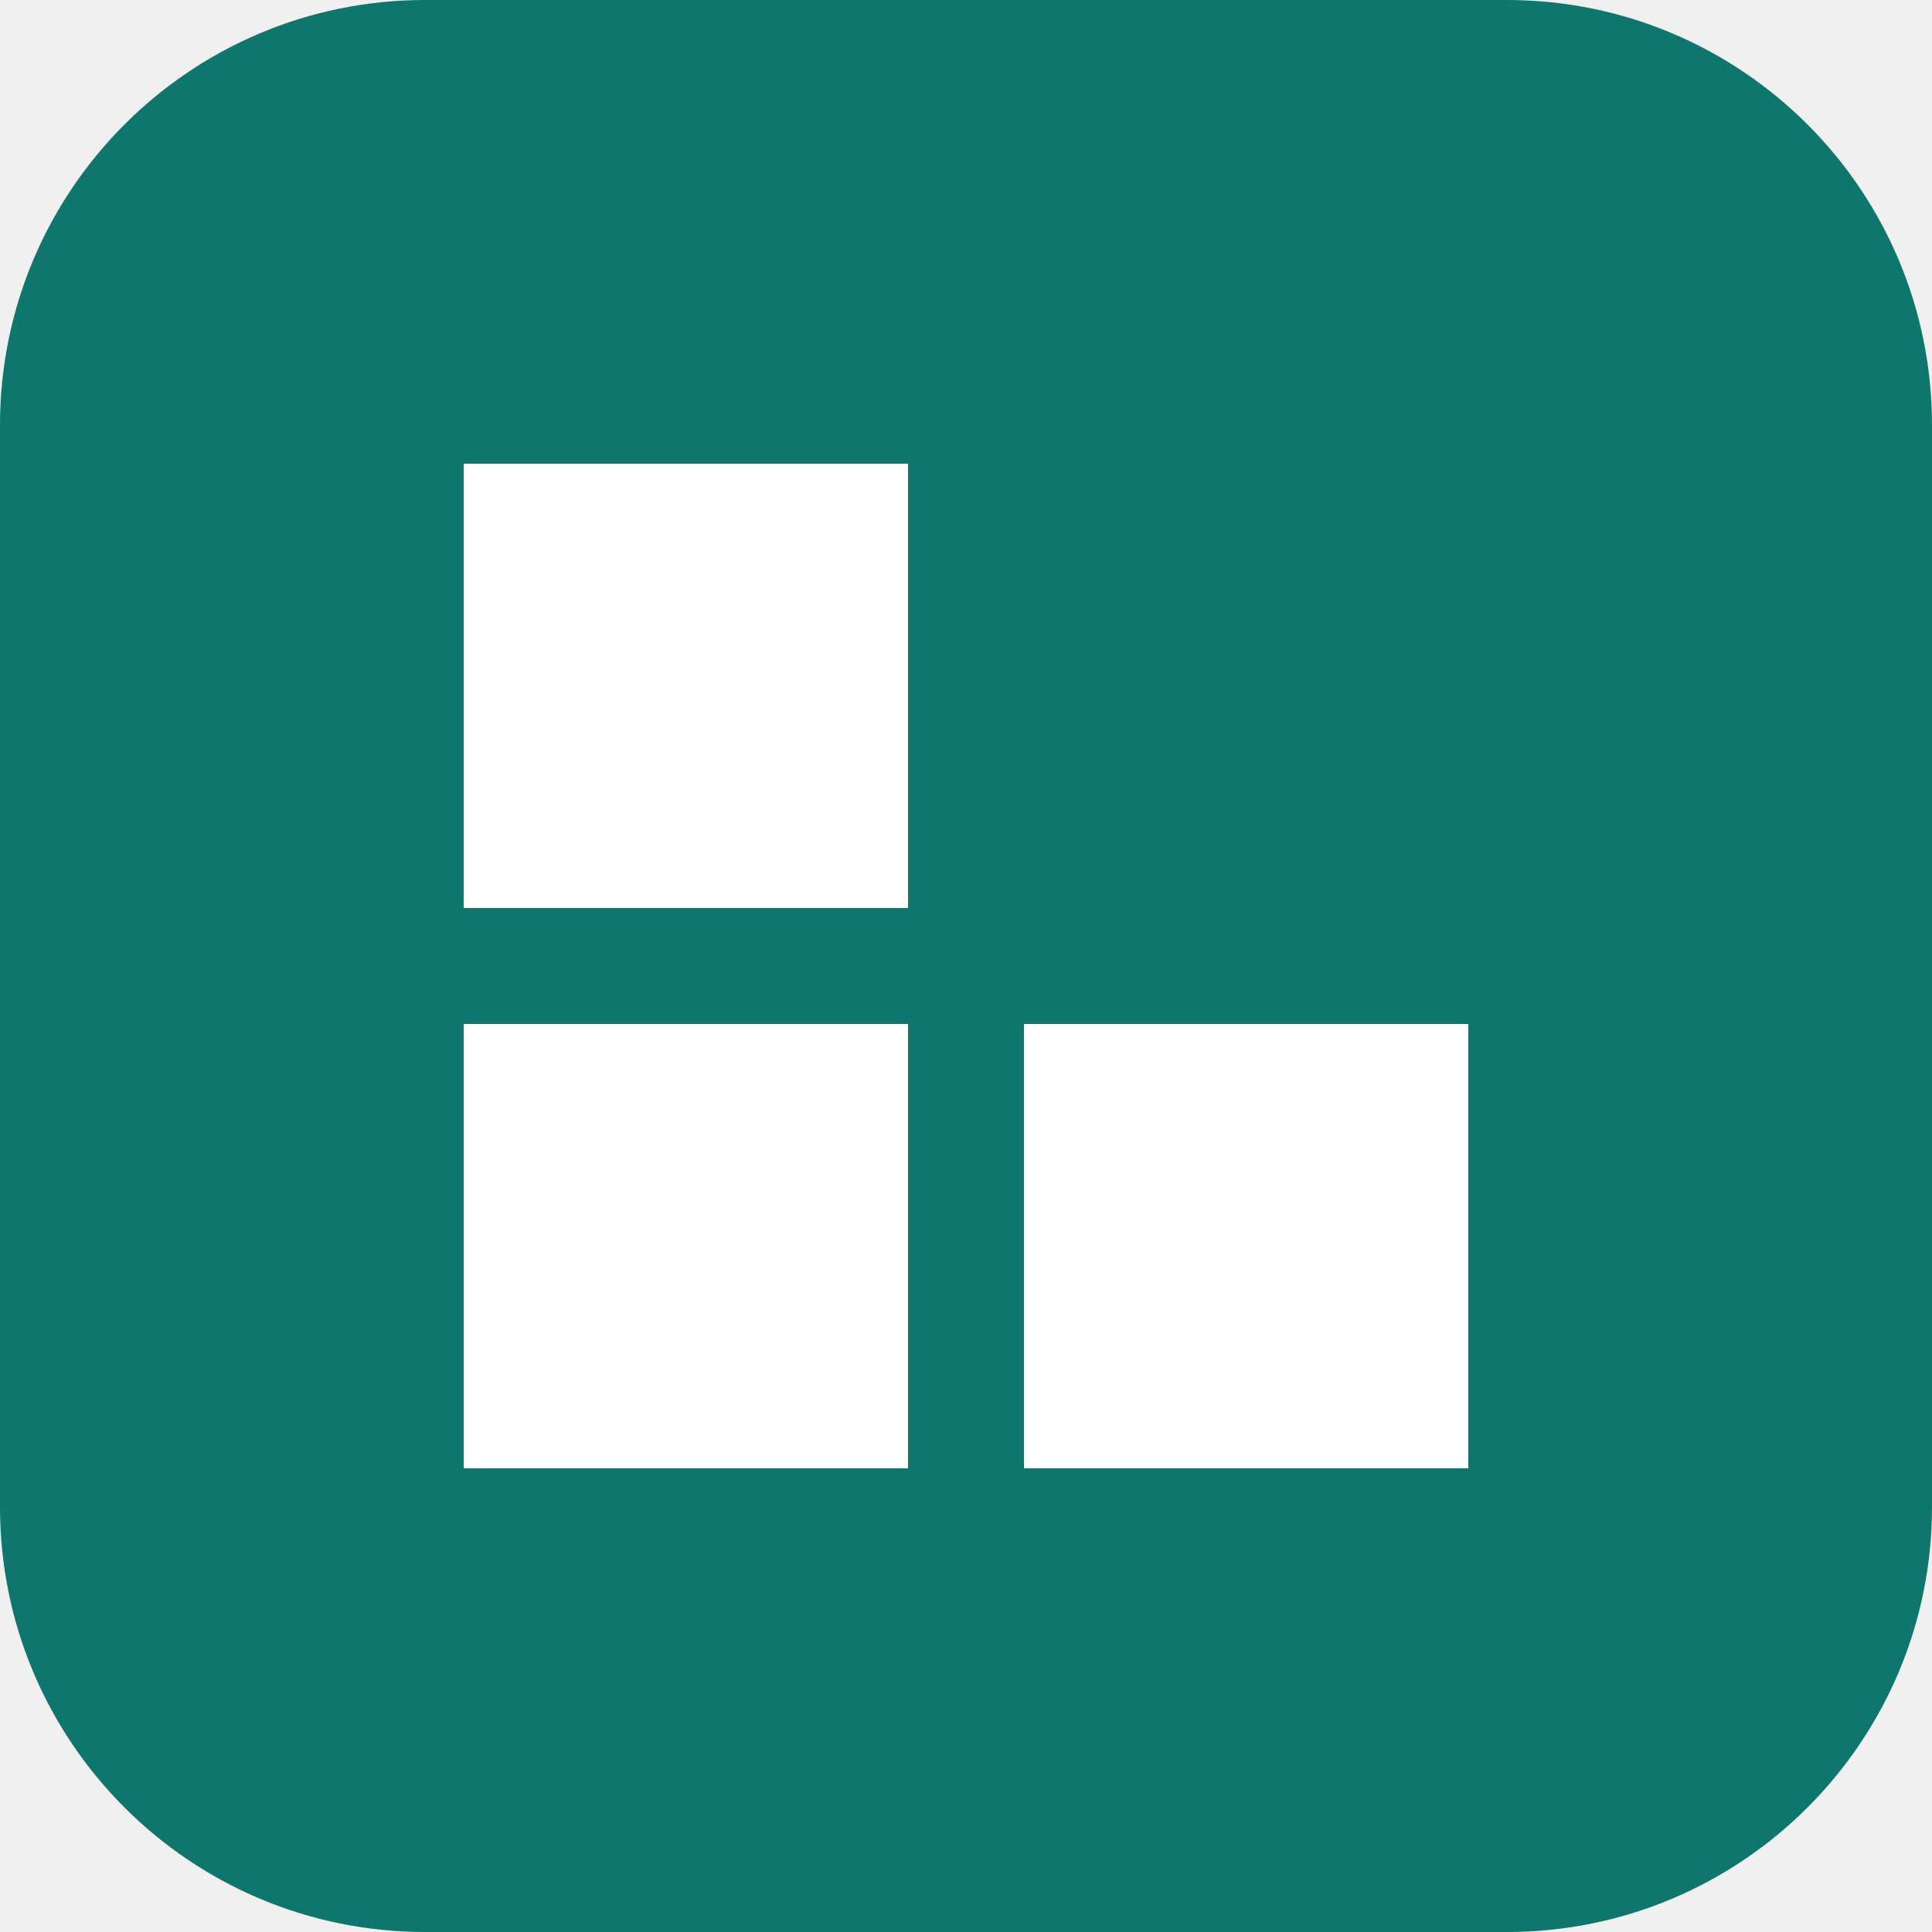
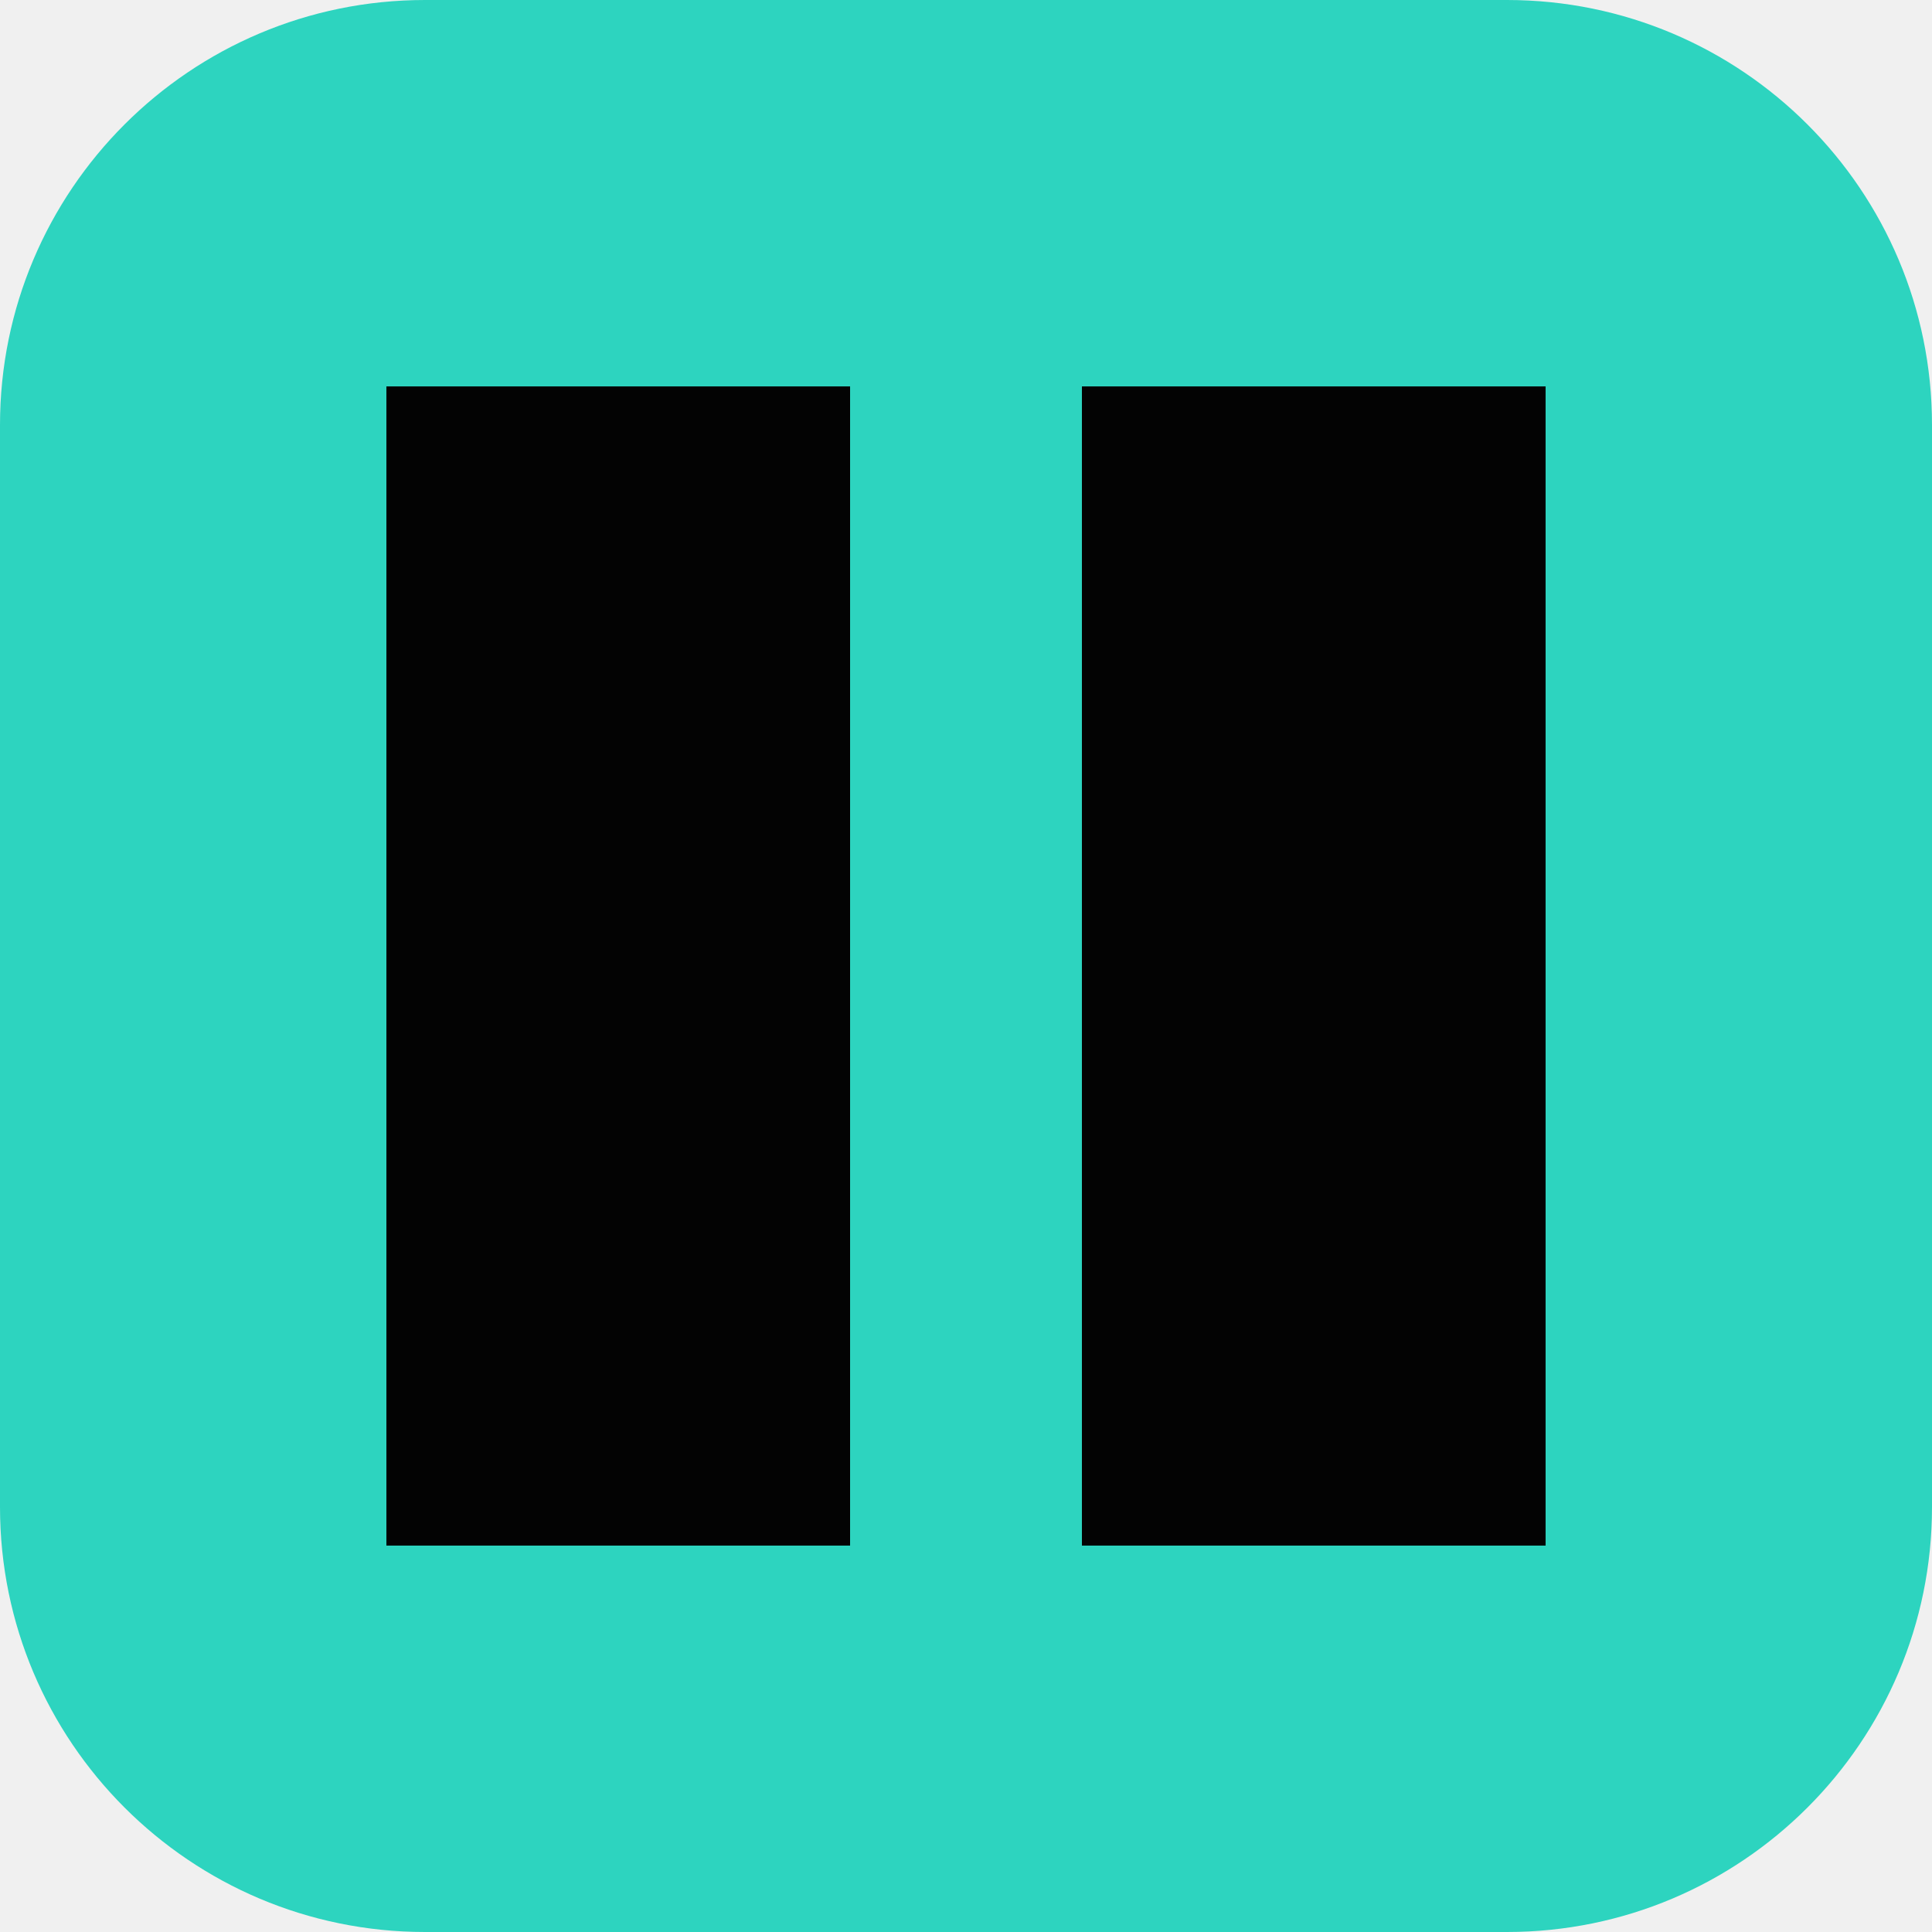
<svg xmlns="http://www.w3.org/2000/svg" viewBox="0 0 100 100">
-   <rect width="100" height="100" rx="22" fill="#0F766E" />
-   <rect x="24" y="24" width="23" height="23" fill="#FFFFFF" />
-   <rect x="24" y="53" width="23" height="23" fill="#FFFFFF" />
-   <rect x="53" y="53" width="23" height="23" fill="#FFFFFF" />
+   <rect width="100" height="100" rx="22" fill="#2DD4BF" />
+   <rect x="20" y="20" width="24" height="60" fill="#030303" />
+   <rect x="56" y="20" width="24" height="60" fill="#030303" />
</svg>
